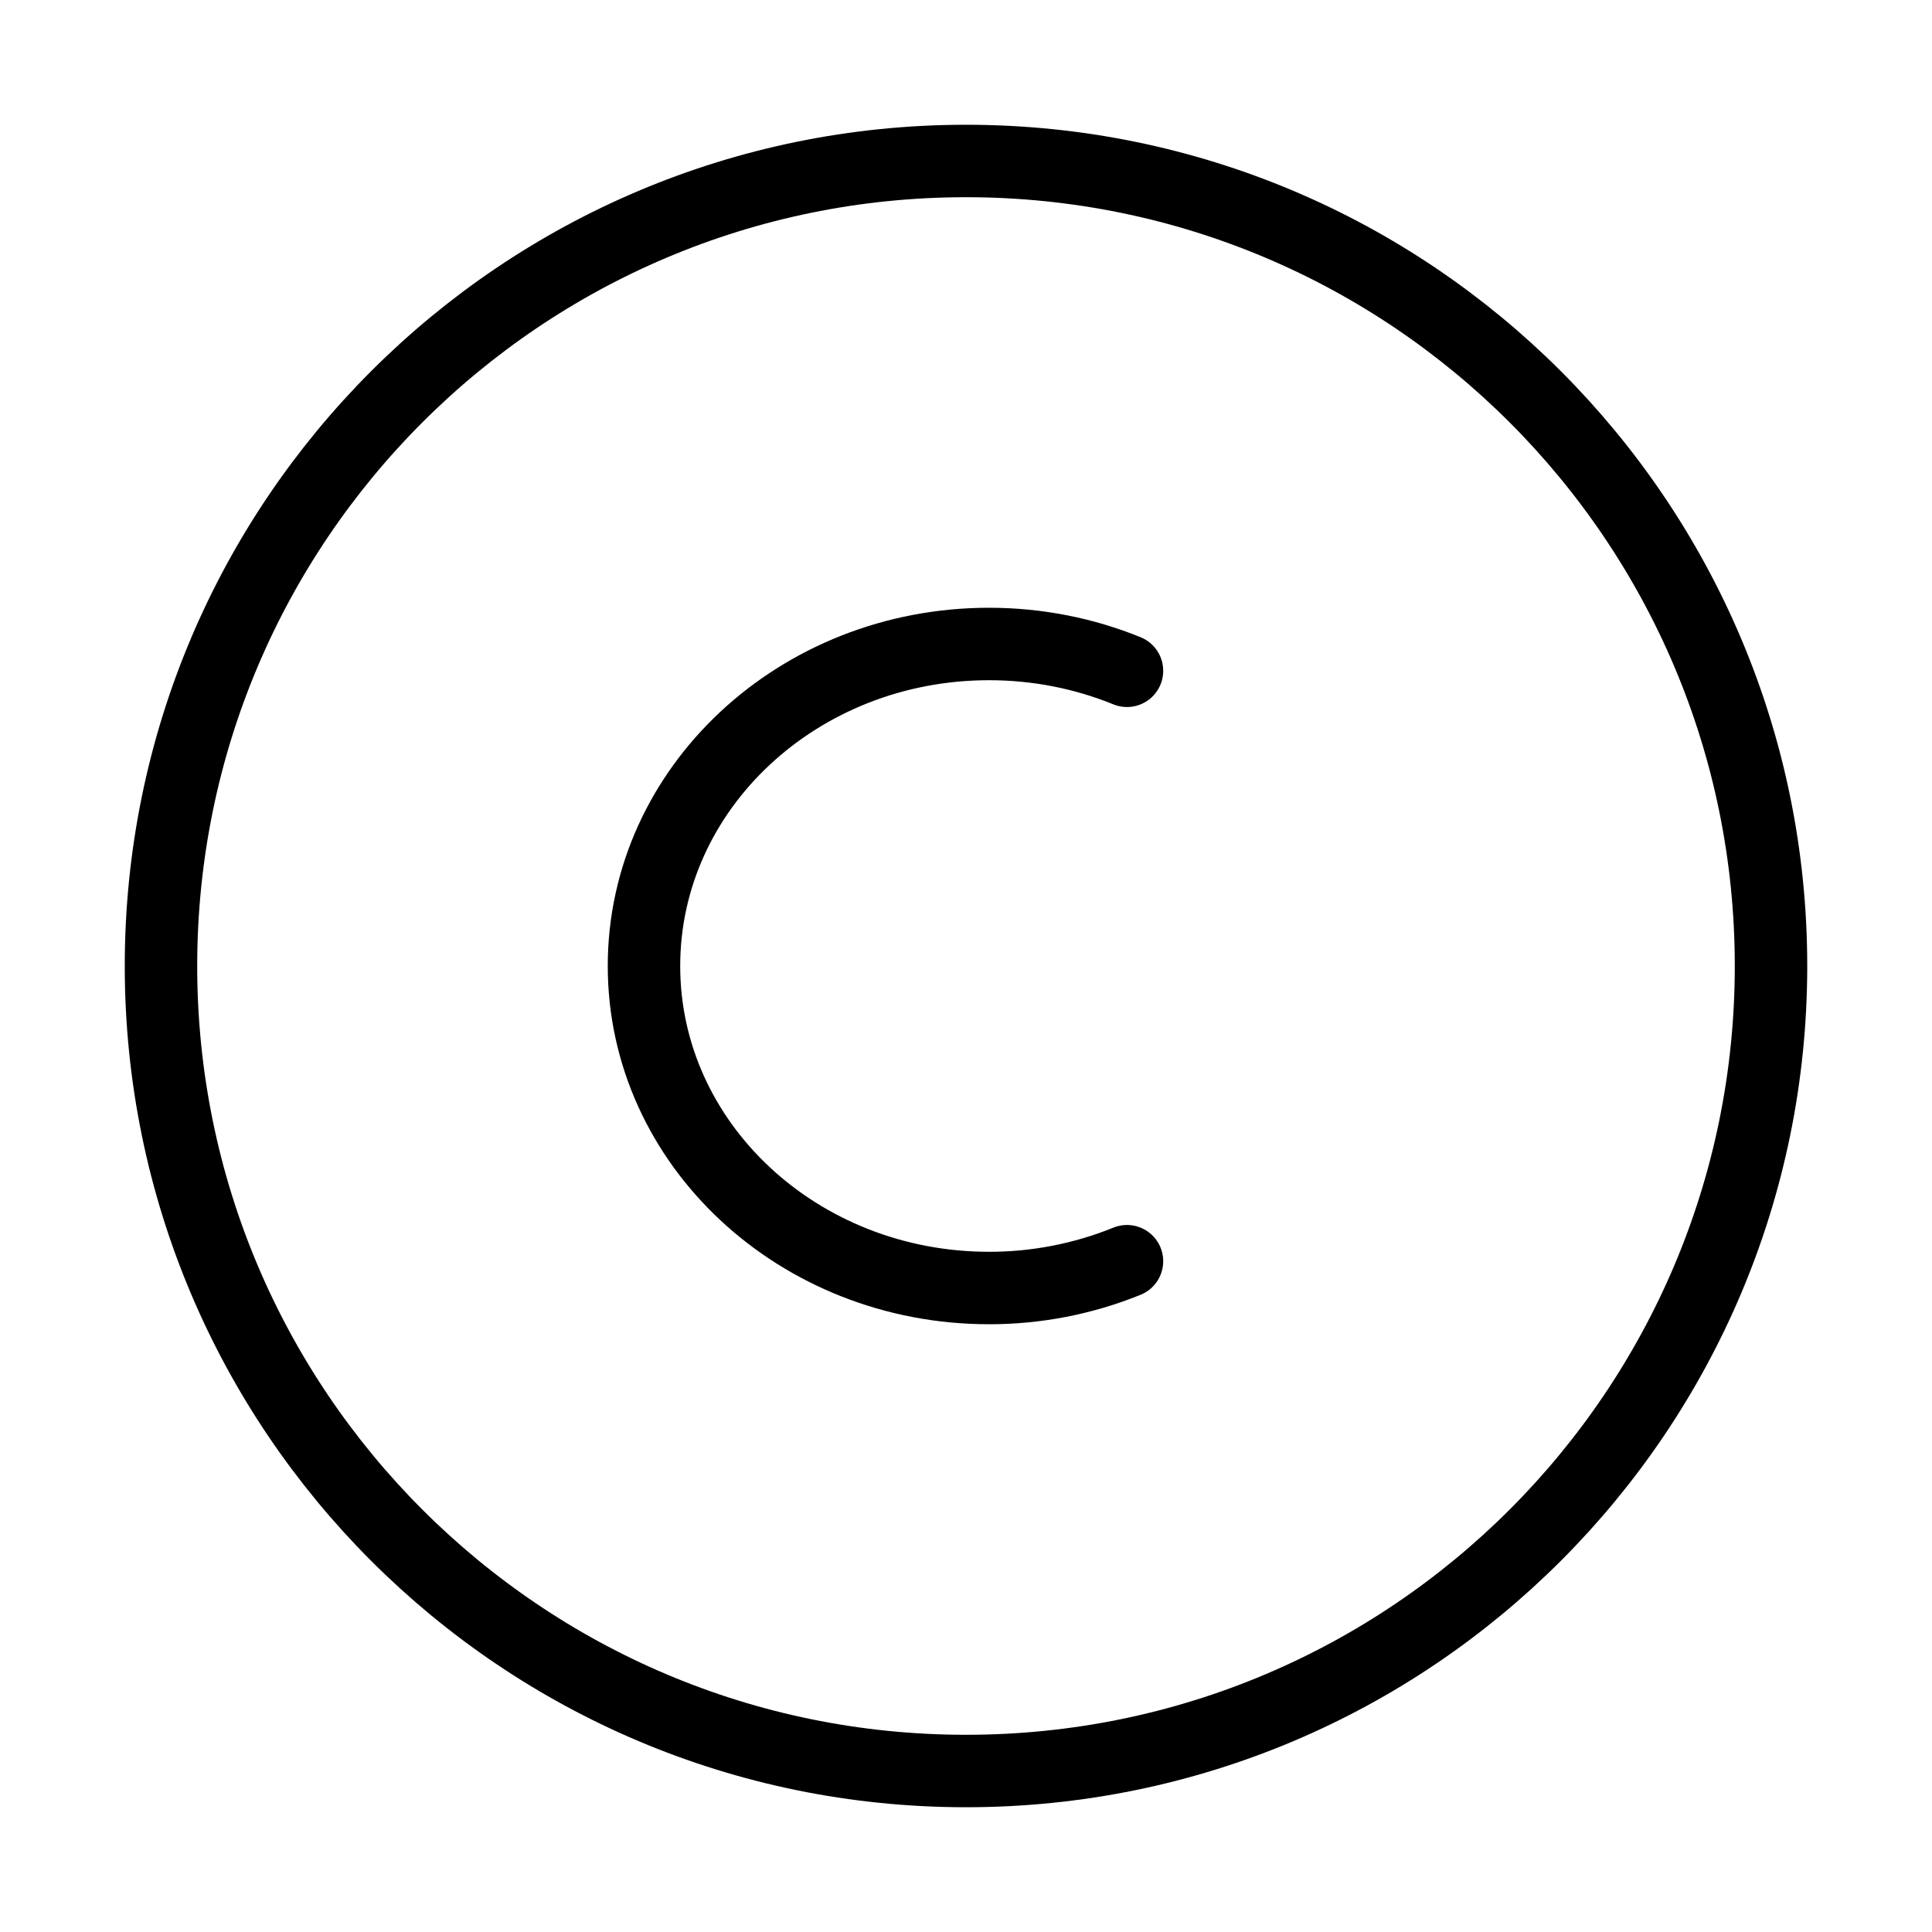
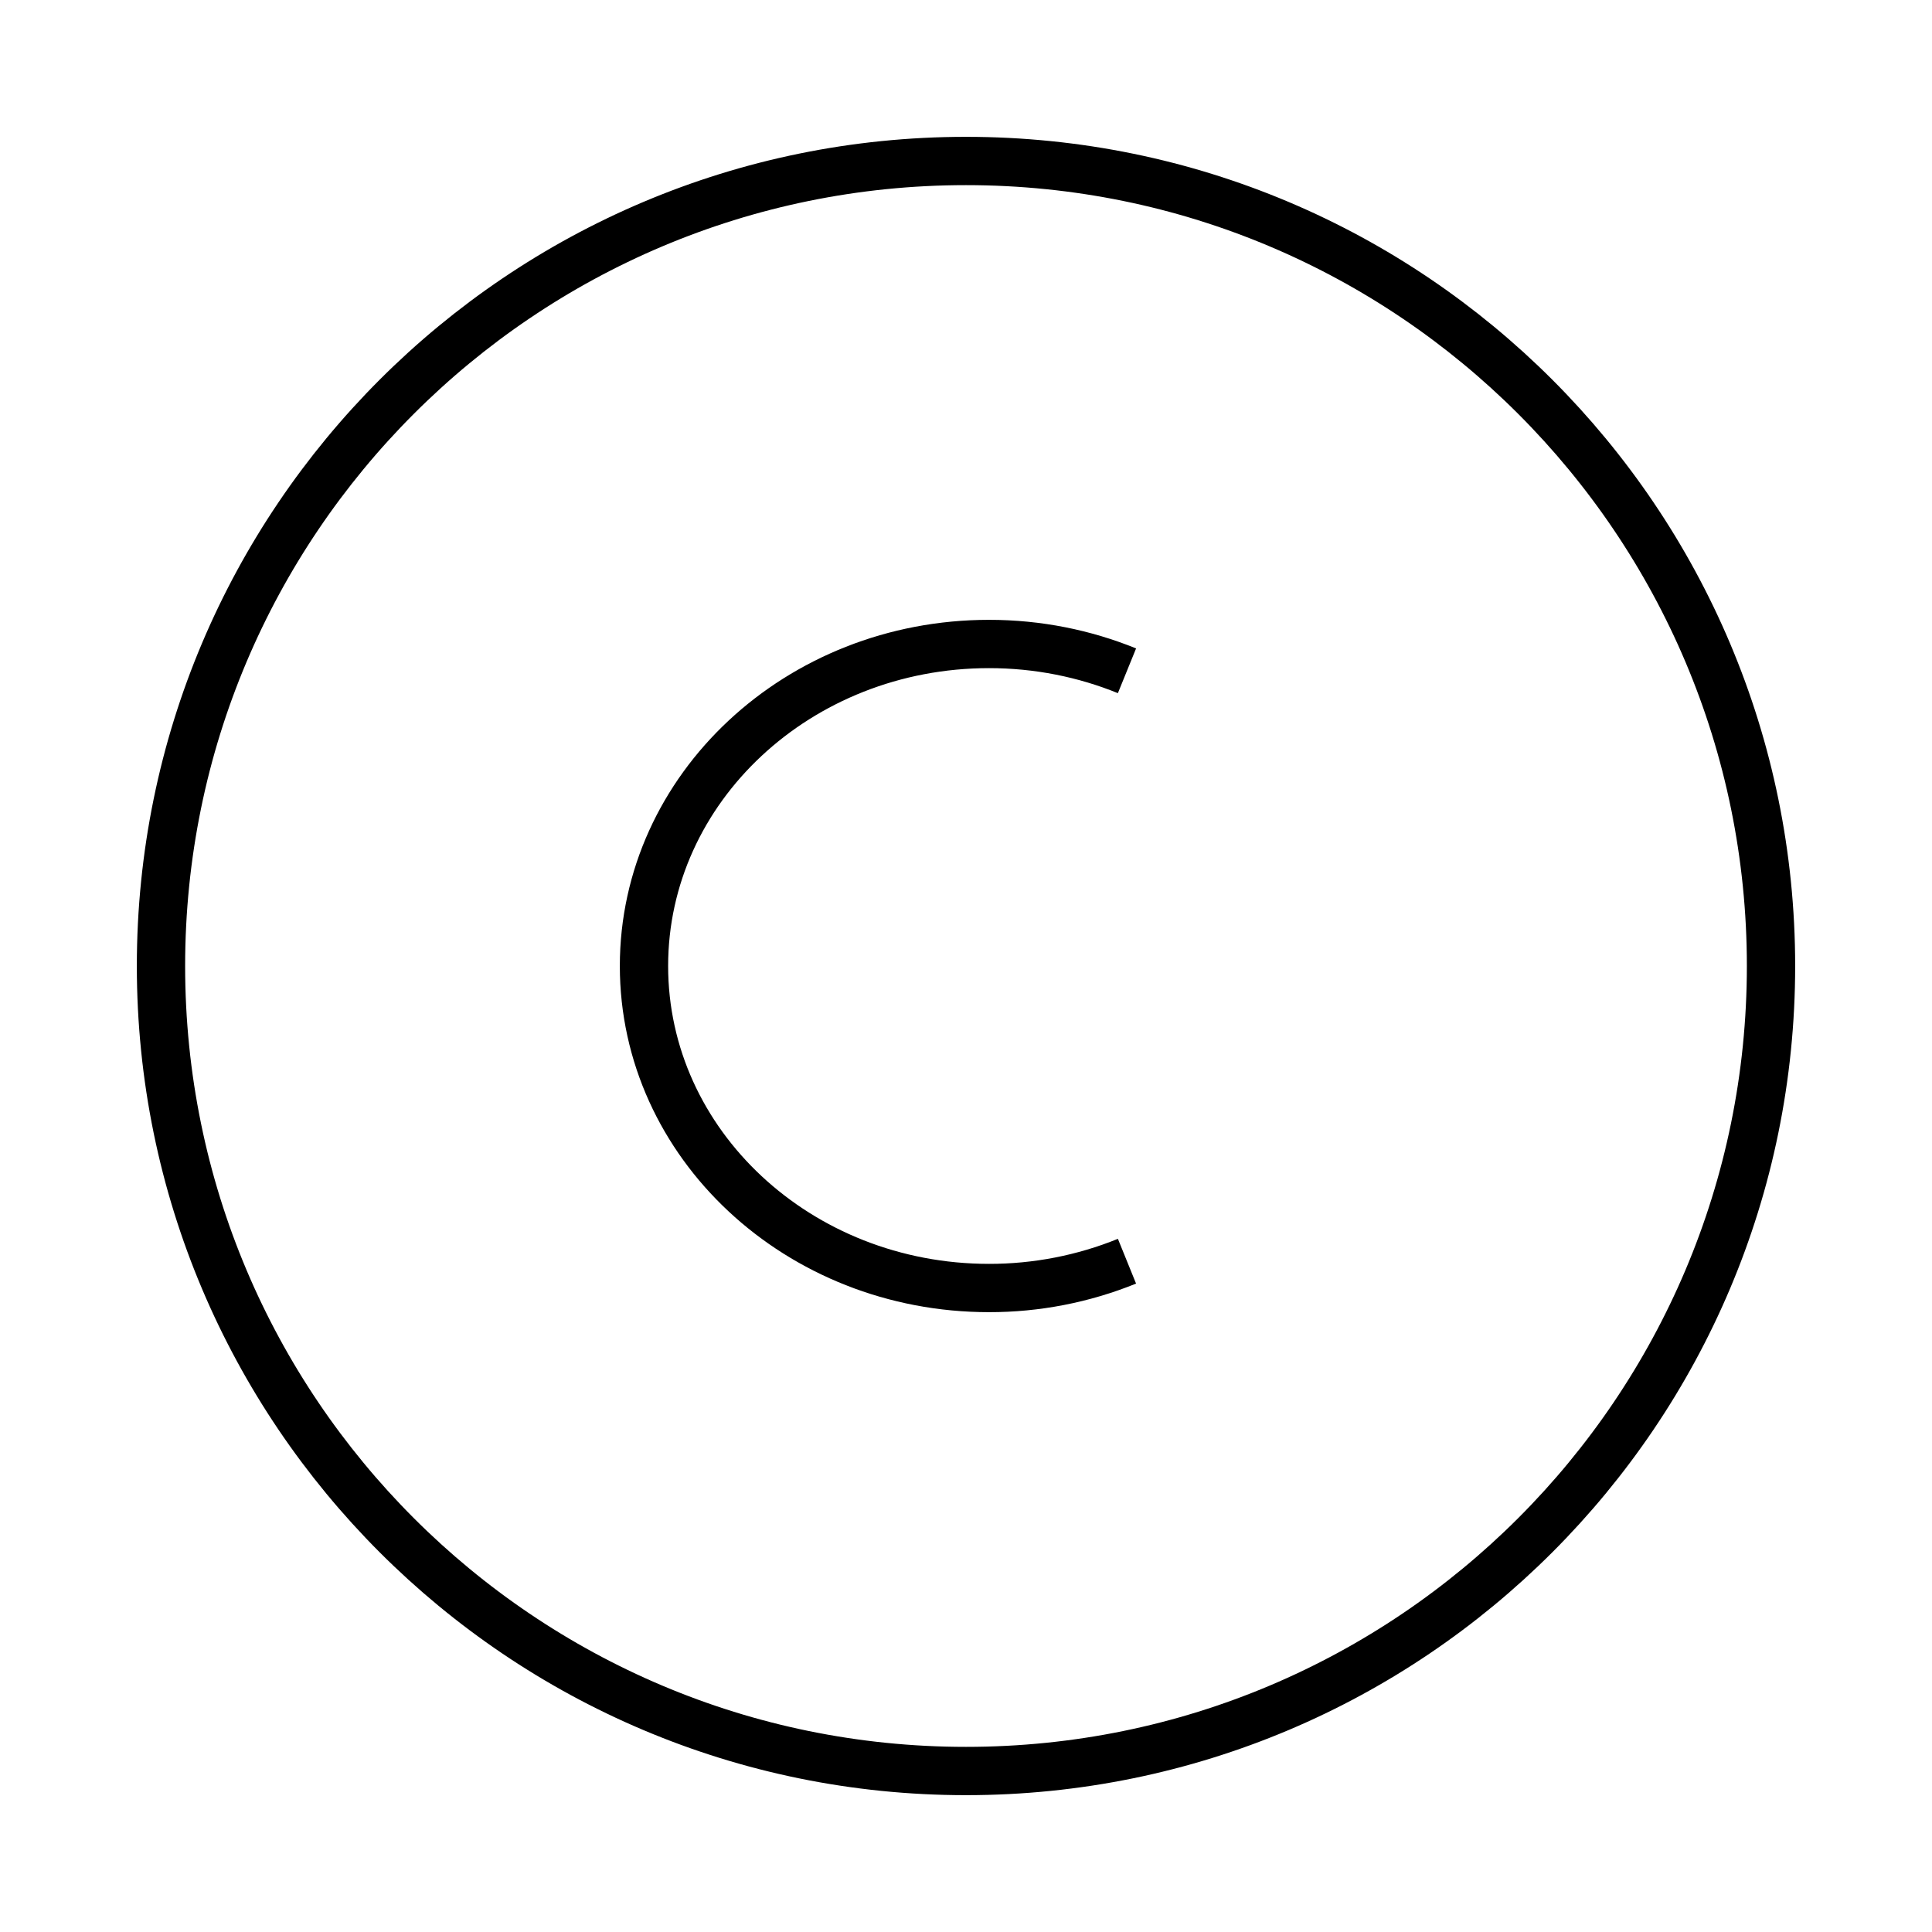
<svg xmlns="http://www.w3.org/2000/svg" width="40" height="40" viewBox="0 0 40 40" fill="none">
-   <path d="M3.333 20C3.333 10.795 10.795 3.333 20 3.333C29.205 3.333 36.667 10.795 36.667 20C36.667 29.205 29.205 36.667 20 36.667C10.795 36.667 3.333 29.205 3.333 20Z" stroke="black" stroke-width="1.5" />
-   <path d="M23.333 26.112C22.426 26.48 21.456 26.668 20.477 26.667C16.532 26.667 13.333 23.683 13.333 20C13.333 16.317 16.532 13.333 20.477 13.333C21.493 13.333 22.458 13.532 23.333 13.888" stroke="black" stroke-width="1.5" stroke-linecap="round" />
+   <path d="M3.333 20C3.333 10.795 10.795 3.333 20 3.333C29.205 3.333 36.667 10.795 36.667 20C36.667 29.205 29.205 36.667 20 36.667C10.795 36.667 3.333 29.205 3.333 20Z" stroke="black" strokeWidth="1.5" />
+   <path d="M23.333 26.112C22.426 26.48 21.456 26.668 20.477 26.667C16.532 26.667 13.333 23.683 13.333 20C13.333 16.317 16.532 13.333 20.477 13.333C21.493 13.333 22.458 13.532 23.333 13.888" stroke="black" strokeWidth="1.5" strokeLinecap="round" />
</svg>
